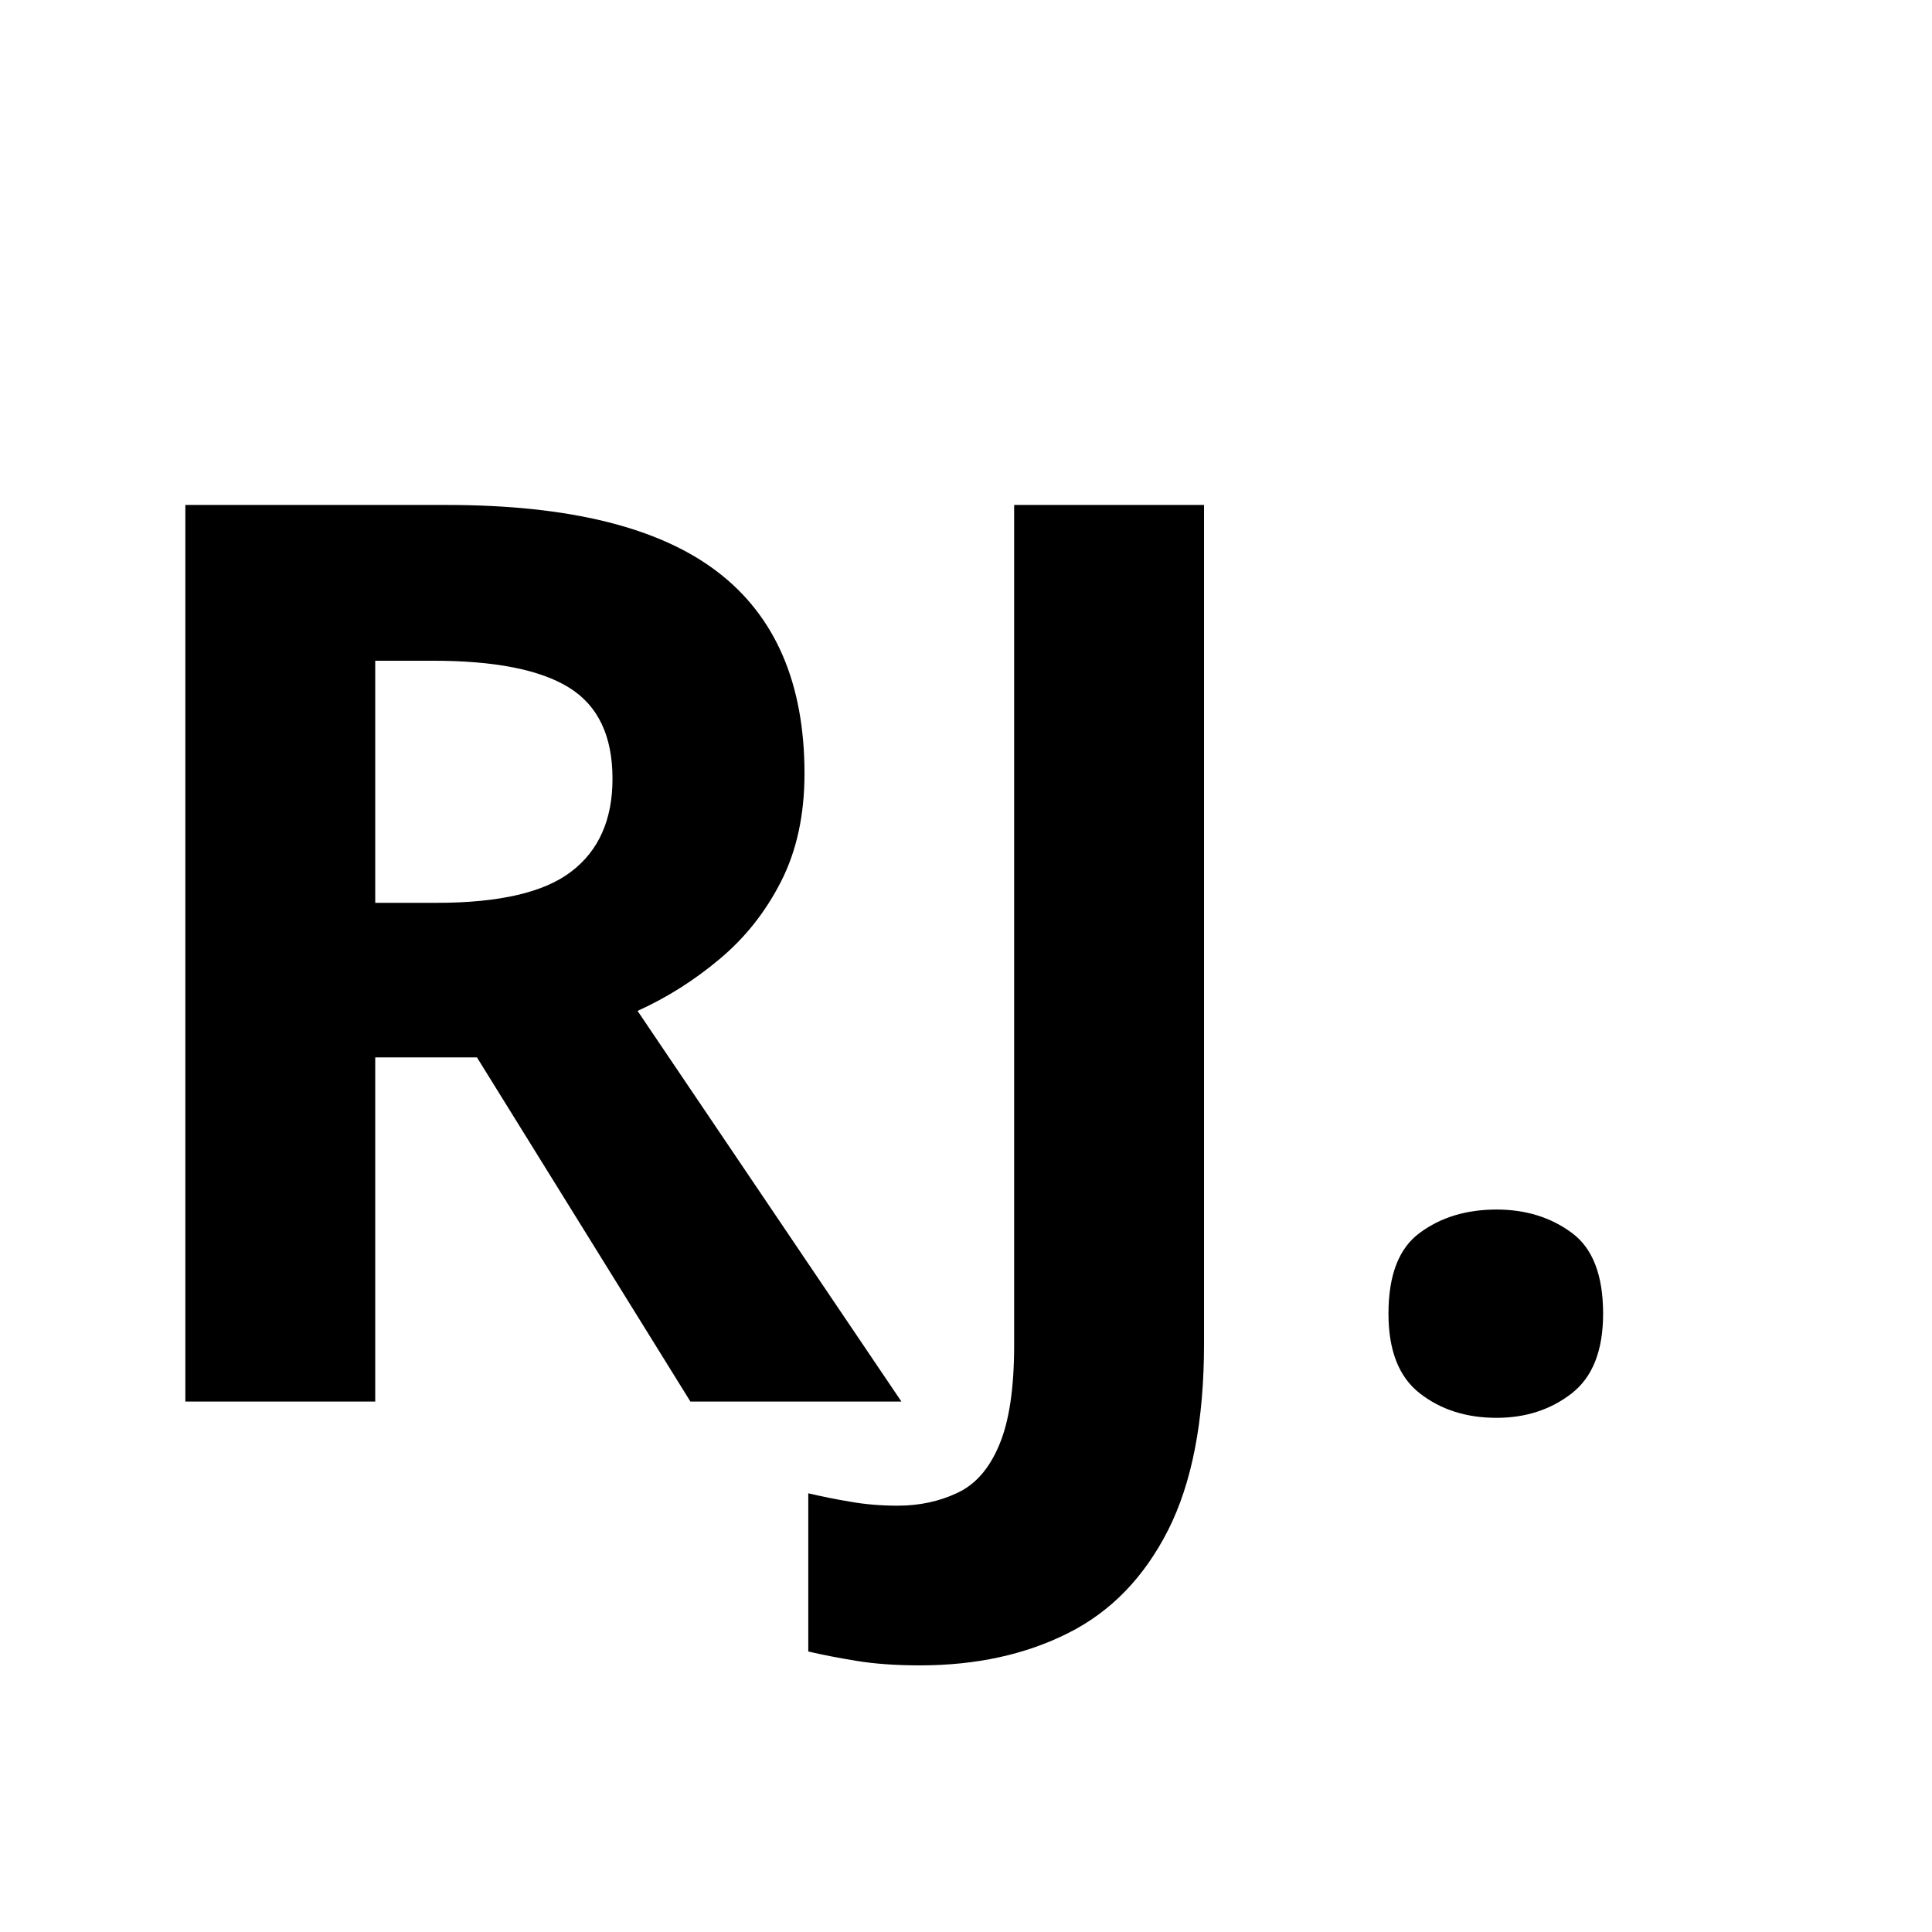
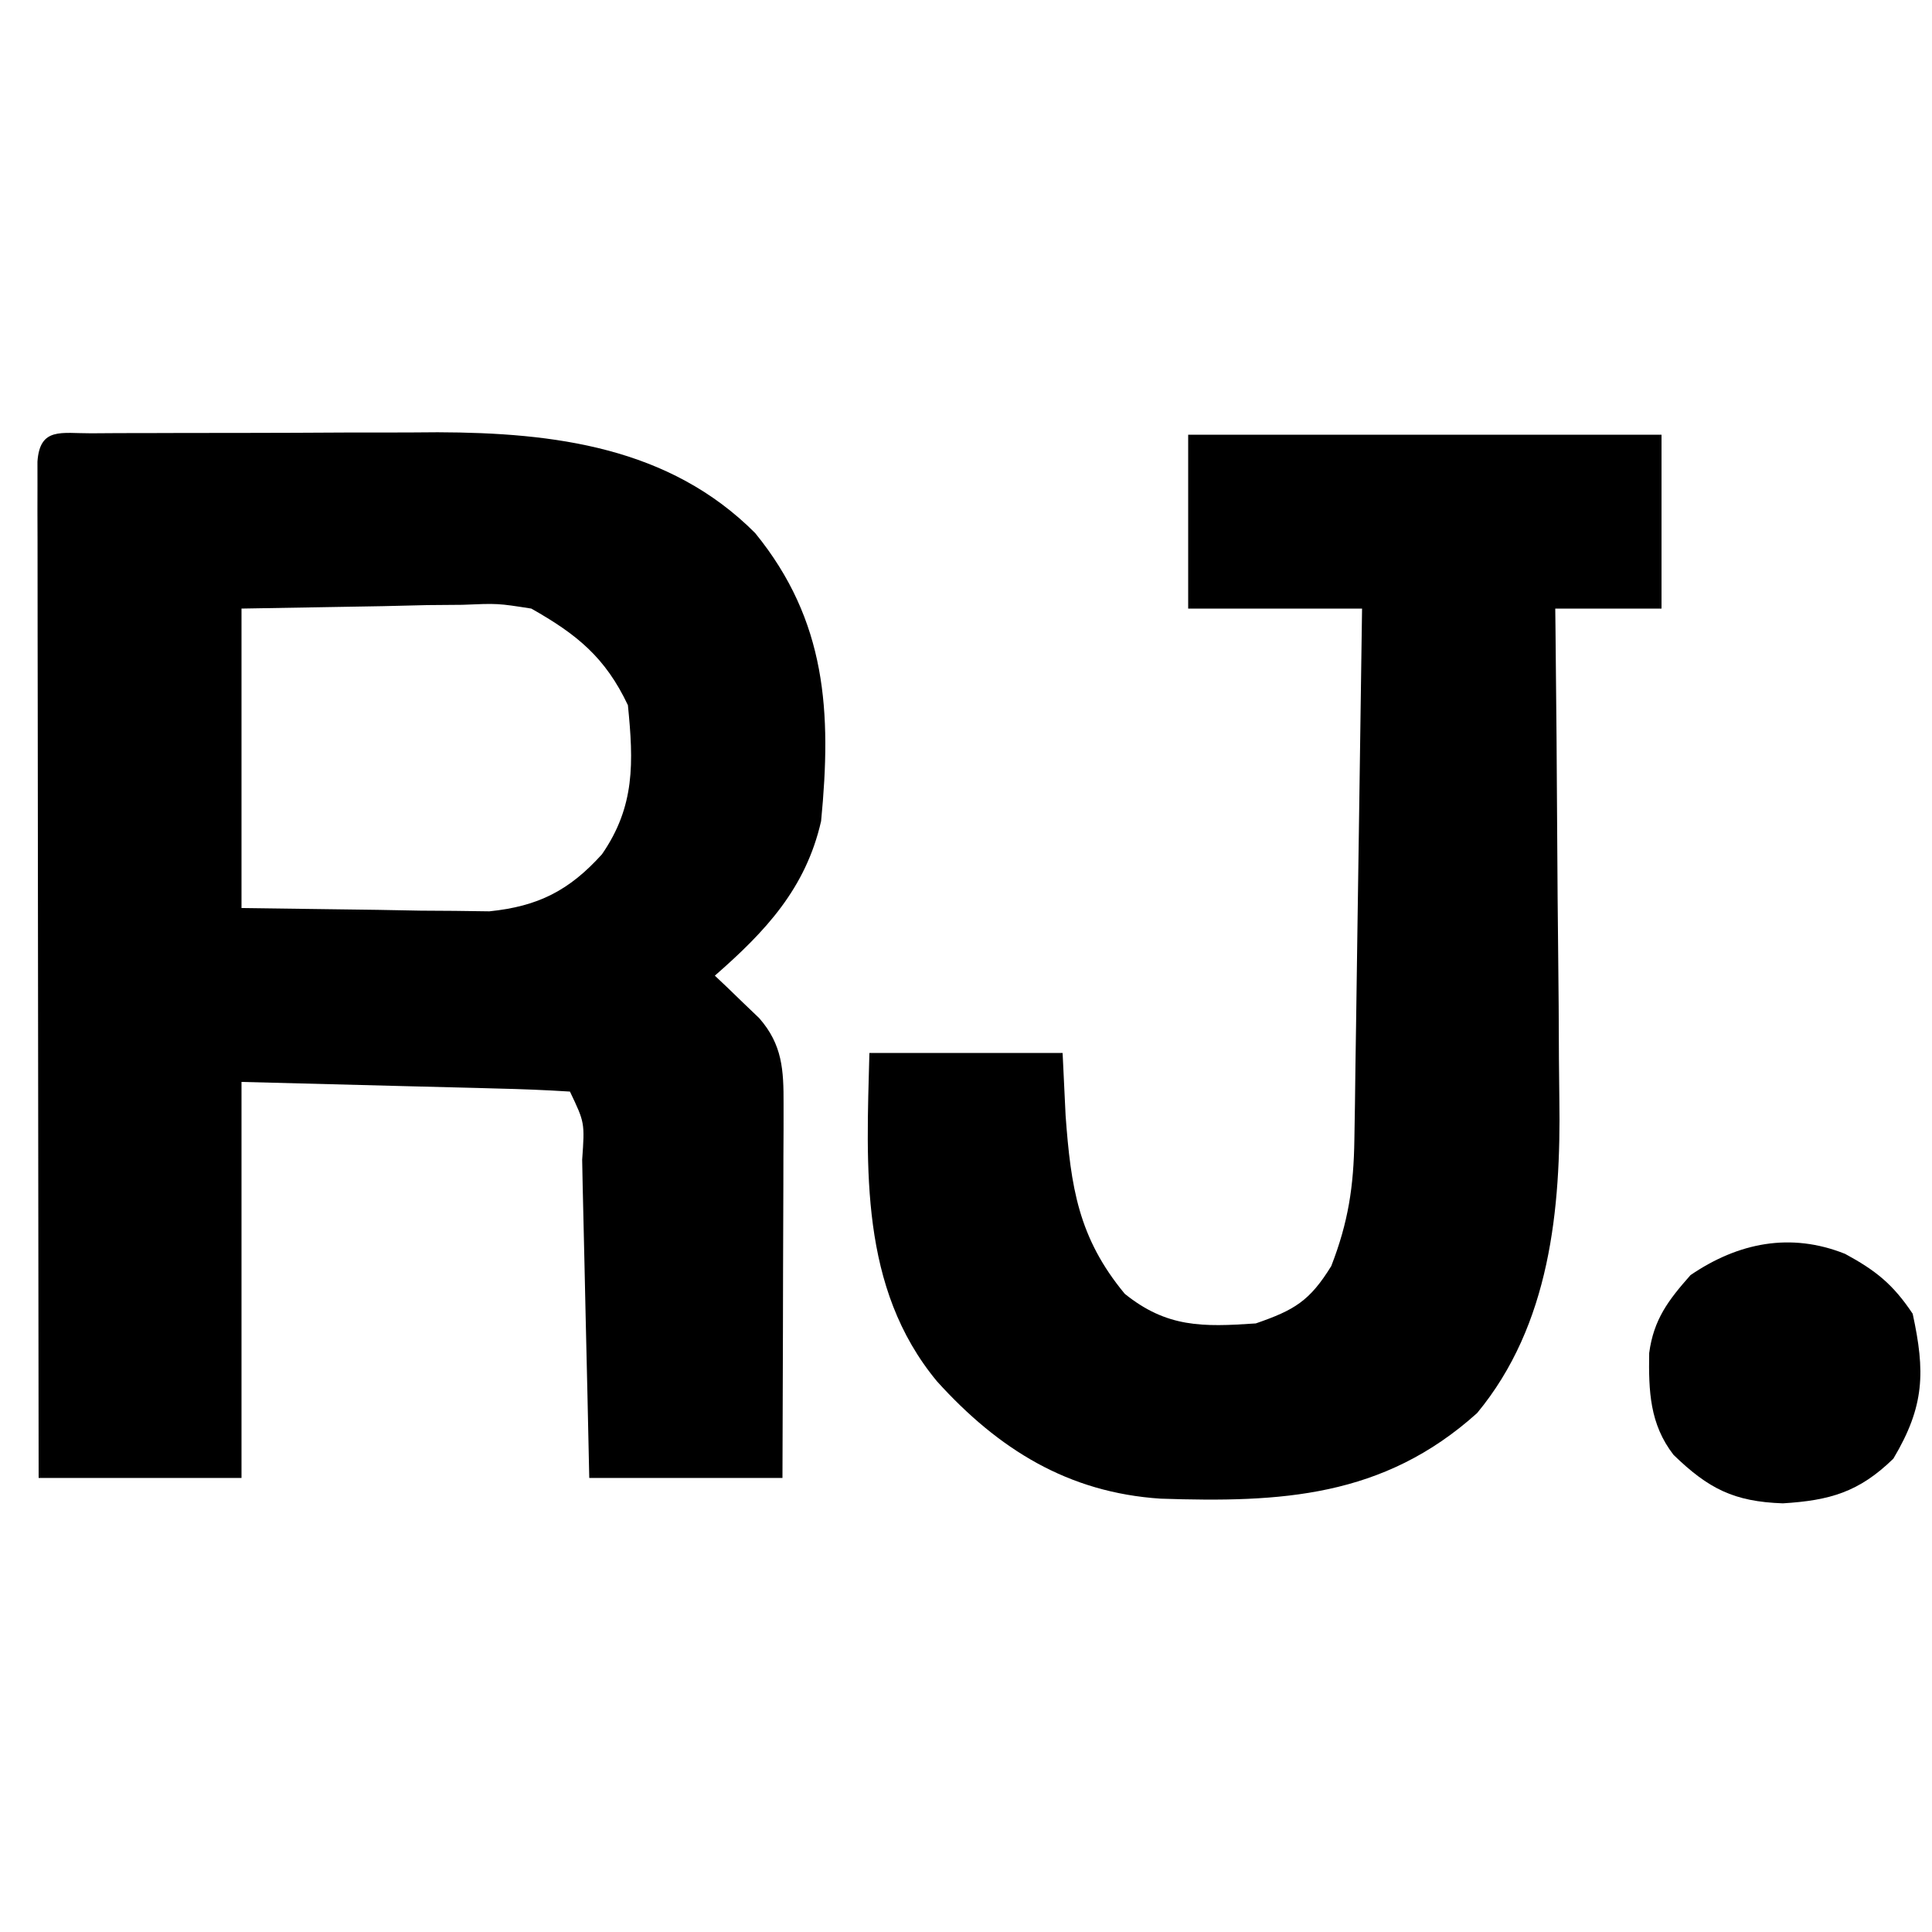
- <svg xmlns="http://www.w3.org/2000/svg" width="100" height="100">
-   <g>
-     <text fill="#000000" stroke-width="0" x="222.114" y="182.719" id="svg_1" font-size="24" font-family="'Space Grotesk'" text-anchor="start" xml:space="preserve" stroke="#000" transform="matrix(5.7281 0 0 3.51501 -1272.29 -559.403)" />
-     <text fill="#000000" stroke="#000" stroke-width="0" x="5.91" y="17.682" id="svg_3" font-size="24" font-family="'Space Grotesk'" text-anchor="start" xml:space="preserve" />
-     <text transform="matrix(1 0 0 1 0 0)" style="cursor: move;" font-weight="bold" xml:space="preserve" text-anchor="start" font-family="'Space Grotesk'" font-size="65" id="svg_2" y="72.545" x="3.75" stroke-width="0" stroke="#000" fill="#000000">RJ.</text>
-   </g>
+ <svg xmlns="http://www.w3.org/2000/svg" version="1.1" width="200" height="200">
+   <path d="M0 0 C1.418 -0.01 1.418 -0.01 2.865 -0.019 C3.897 -0.02 4.929 -0.022 5.993 -0.023 C7.053 -0.026 8.113 -0.029 9.205 -0.033 C11.46 -0.038 13.715 -0.04 15.969 -0.04 C19.389 -0.042 22.808 -0.06 26.227 -0.079 C28.42 -0.082 30.612 -0.084 32.805 -0.085 C33.817 -0.092 34.829 -0.1 35.872 -0.107 C47.92 -0.069 59.854 1.412 68.739 10.329 C76.139 19.414 76.659 28.857 75.563 40.145 C73.978 47.103 69.833 51.541 64.563 56.145 C64.985 56.544 65.406 56.942 65.84 57.352 C66.388 57.882 66.936 58.412 67.5 58.958 C68.046 59.48 68.591 60.002 69.153 60.54 C71.57 63.292 71.687 65.934 71.677 69.433 C71.676 70.724 71.676 70.724 71.676 72.041 C71.671 72.966 71.666 73.891 71.661 74.844 C71.659 75.795 71.658 76.745 71.656 77.724 C71.651 80.76 71.638 83.796 71.625 86.833 C71.62 88.891 71.616 90.949 71.612 93.007 C71.602 98.053 71.582 103.099 71.563 108.145 C64.963 108.145 58.363 108.145 51.563 108.145 C51.502 105.342 51.442 102.538 51.379 99.649 C51.318 96.945 51.254 94.241 51.191 91.538 C51.147 89.653 51.106 87.768 51.066 85.883 C51.008 83.18 50.944 80.477 50.879 77.774 C50.863 76.926 50.846 76.078 50.829 75.205 C51.099 71.362 51.099 71.362 49.563 68.145 C47.044 67.985 44.549 67.886 42.028 67.829 C41.36 67.81 40.693 67.792 40.005 67.772 C37.504 67.704 35.002 67.644 32.5 67.583 C26.911 67.438 21.322 67.294 15.563 67.145 C15.563 80.675 15.563 94.205 15.563 108.145 C8.633 108.145 1.703 108.145 -5.437 108.145 C-5.46 94.211 -5.478 80.278 -5.489 66.344 C-5.494 59.875 -5.501 53.405 -5.512 46.936 C-5.523 40.699 -5.529 34.461 -5.532 28.224 C-5.534 25.838 -5.537 23.453 -5.543 21.067 C-5.55 17.738 -5.551 14.41 -5.551 11.081 C-5.554 10.084 -5.558 9.087 -5.561 8.06 C-5.56 7.158 -5.559 6.257 -5.557 5.328 C-5.558 4.54 -5.559 3.751 -5.56 2.939 C-5.313 -0.667 -3.087 0.014 0 0 Z M15.563 18.145 C15.563 28.375 15.563 38.605 15.563 49.145 C20.224 49.207 24.885 49.269 29.688 49.333 C31.147 49.36 32.607 49.387 34.11 49.416 C35.854 49.427 35.854 49.427 37.633 49.438 C38.817 49.454 40 49.47 41.22 49.486 C46.267 48.972 49.489 47.335 52.875 43.583 C56.31 38.622 56.157 34.065 55.563 28.145 C53.225 23.199 50.28 20.811 45.563 18.145 C42.092 17.6 42.092 17.6 38.415 17.755 C36.61 17.77 36.61 17.77 34.769 17.785 C33.257 17.821 31.745 17.858 30.188 17.895 C22.949 18.019 22.949 18.019 15.563 18.145 Z " fill="#000000" transform="translate(9.437012,44.85474)" />
+   <path d="M0 0 C16.17 0 32.34 0 49 0 C49 5.94 49 11.88 49 18 C45.37 18 41.74 18 38 18 C38.009 18.773 38.018 19.546 38.027 20.342 C38.108 27.681 38.168 35.021 38.207 42.36 C38.228 46.132 38.256 49.904 38.302 53.676 C38.346 57.326 38.369 60.976 38.38 64.627 C38.387 66.009 38.401 67.391 38.423 68.773 C38.596 80.17 37.471 92.154 29.91 101.281 C20.177 110.039 9.551 110.551 -2.851 110.141 C-12.431 109.514 -19.64 105.03 -26 98 C-34.048 88.295 -33.307 75.866 -33 64 C-26.4 64 -19.8 64 -13 64 C-12.897 66.145 -12.794 68.29 -12.688 70.5 C-12.146 77.854 -11.385 83.125 -6.562 88.938 C-2.217 92.435 1.471 92.381 7 92 C10.999 90.616 12.577 89.685 14.812 86.062 C16.575 81.518 17.135 77.836 17.205 72.946 C17.225 71.725 17.245 70.504 17.266 69.246 C17.282 67.933 17.299 66.619 17.316 65.266 C17.337 63.904 17.358 62.542 17.379 61.18 C17.434 57.603 17.484 54.025 17.532 50.448 C17.583 46.795 17.638 43.142 17.693 39.488 C17.801 32.326 17.902 25.163 18 18 C12.06 18 6.12 18 0 18 C0 12.06 0 6.12 0 0 Z " fill="#000000" transform="translate(123,45)" />
+   <path d="M0 0 C3.191 1.725 4.979 3.165 7.004 6.203 C8.304 12.202 8.26 15.741 5.004 21.203 C1.44 24.678 -1.592 25.529 -6.434 25.828 C-11.511 25.655 -14.147 24.303 -17.754 20.809 C-20.221 17.619 -20.338 14.193 -20.273 10.266 C-19.804 6.778 -18.29 4.799 -15.996 2.203 C-11.05 -1.169 -5.625 -2.245 0 0 Z " fill="#000000" transform="translate(190.9961,129.7969)" />
</svg>
